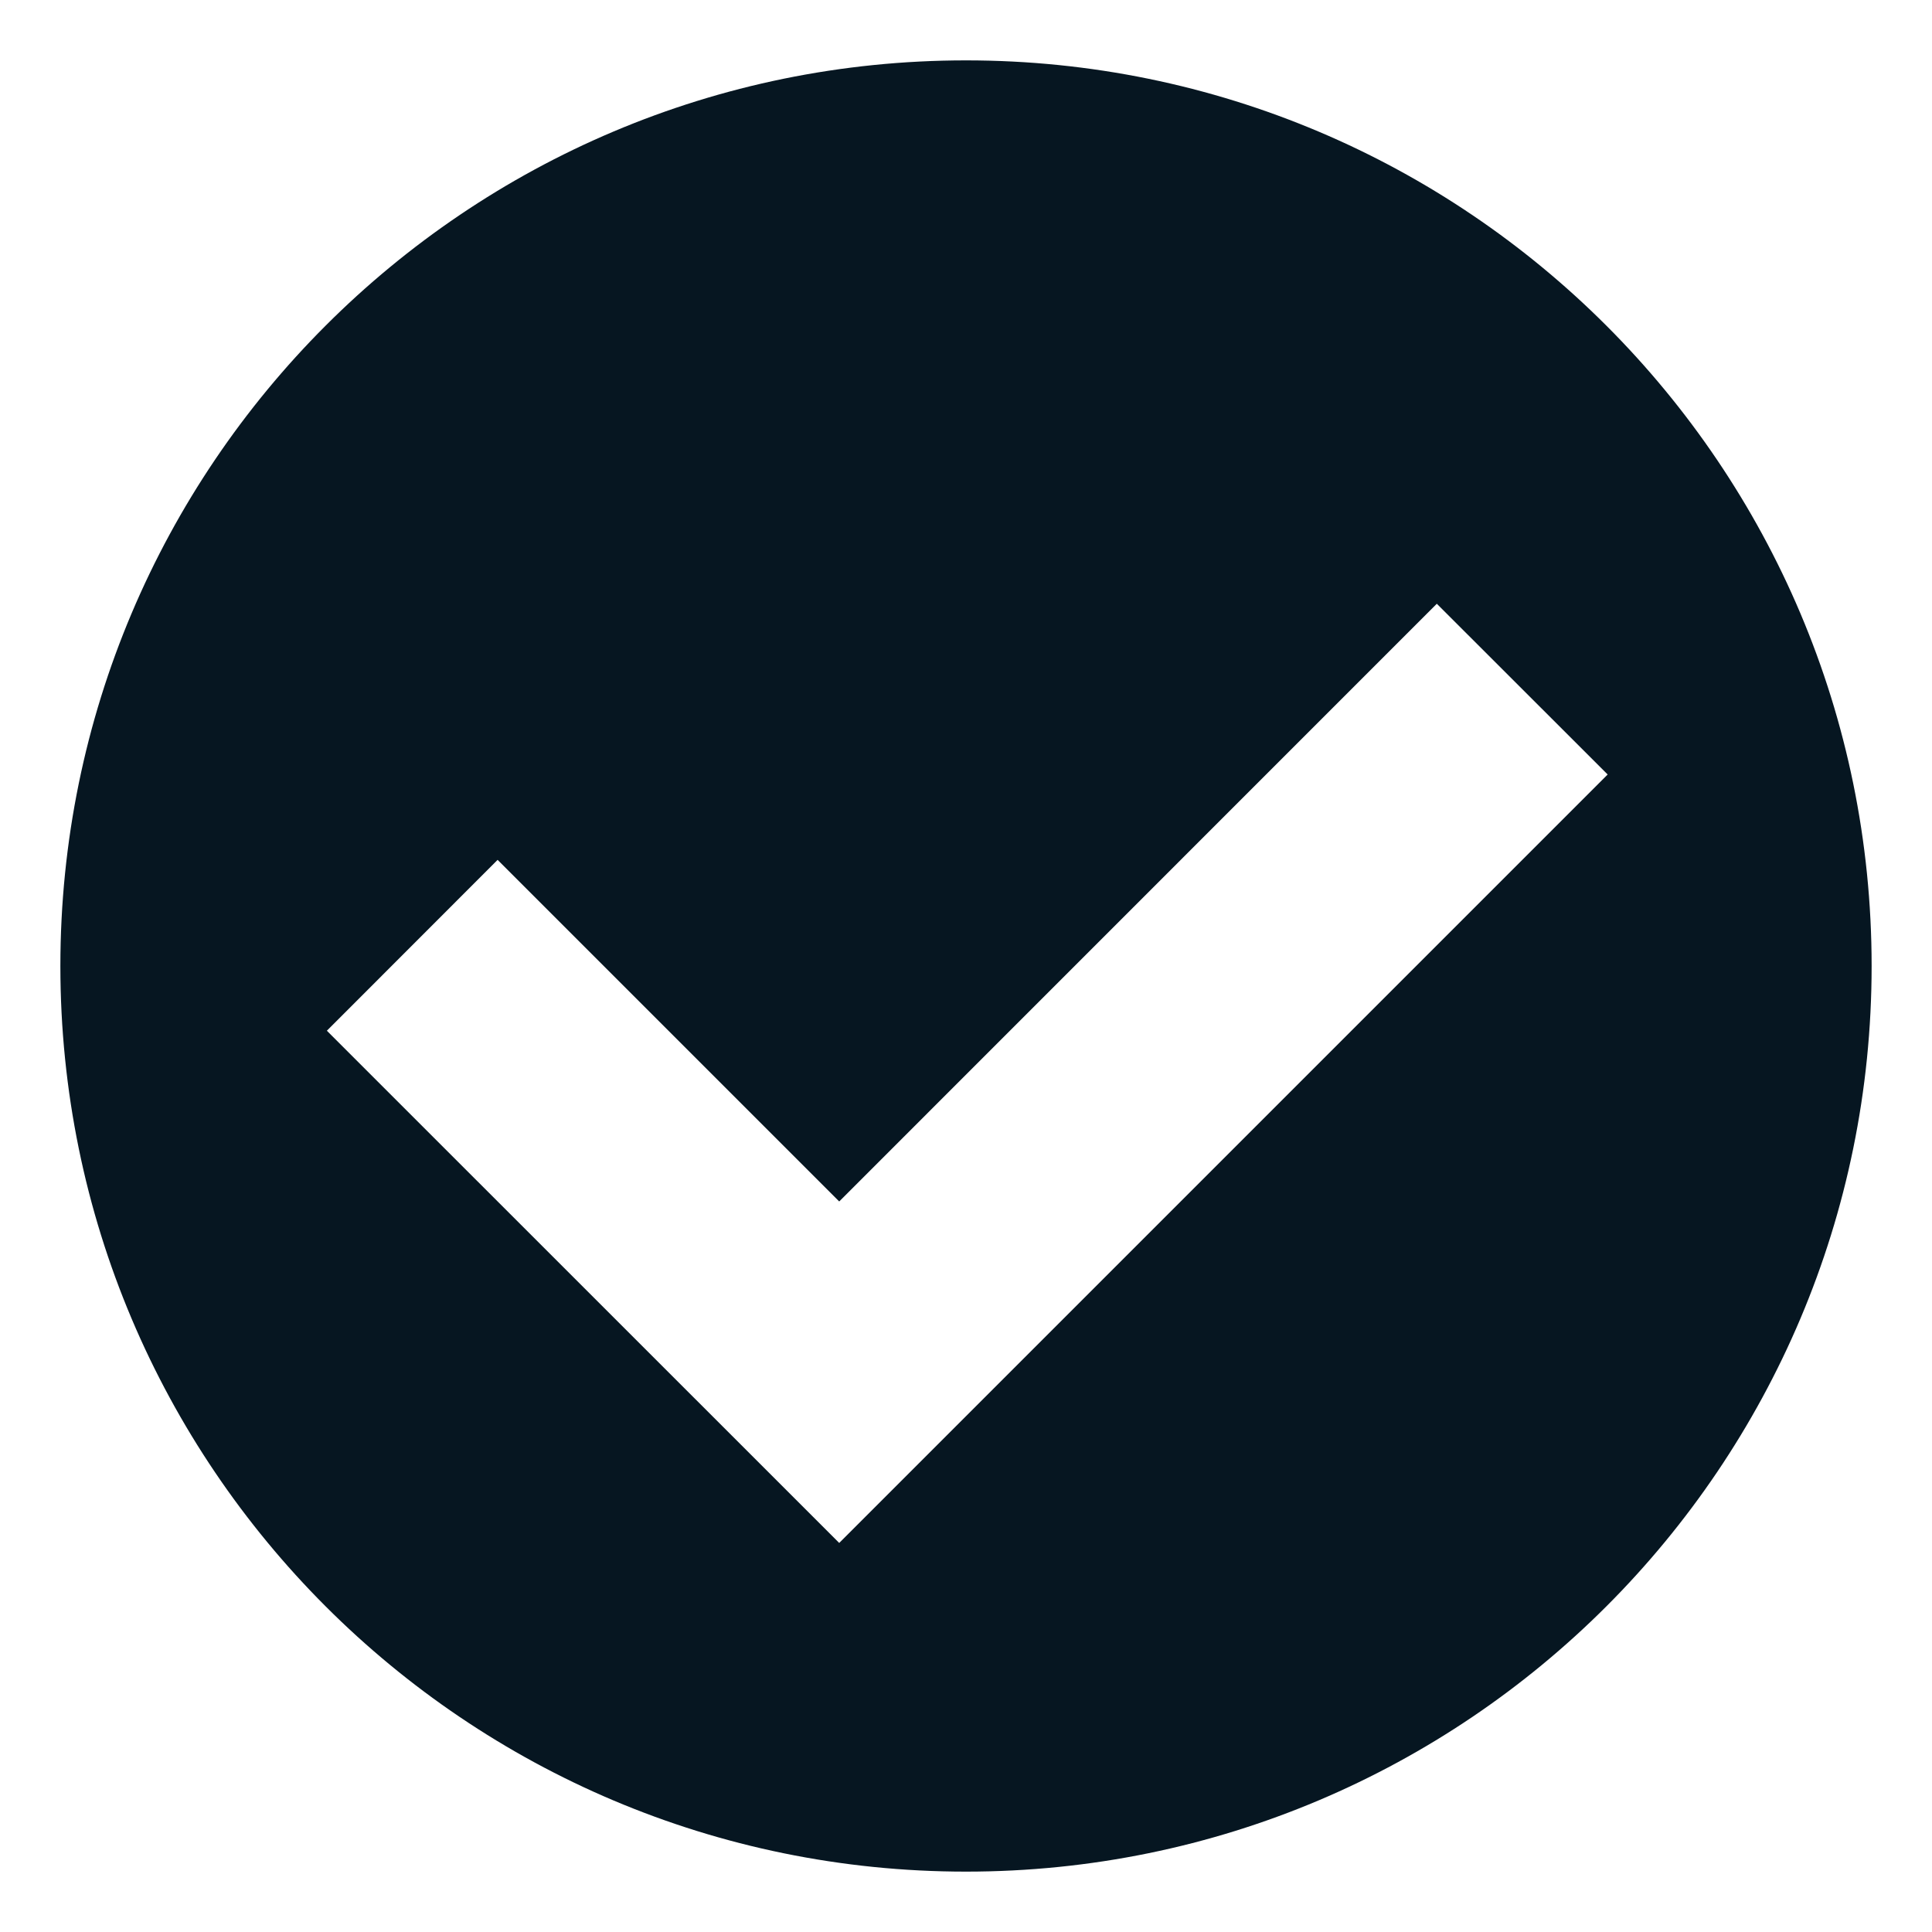
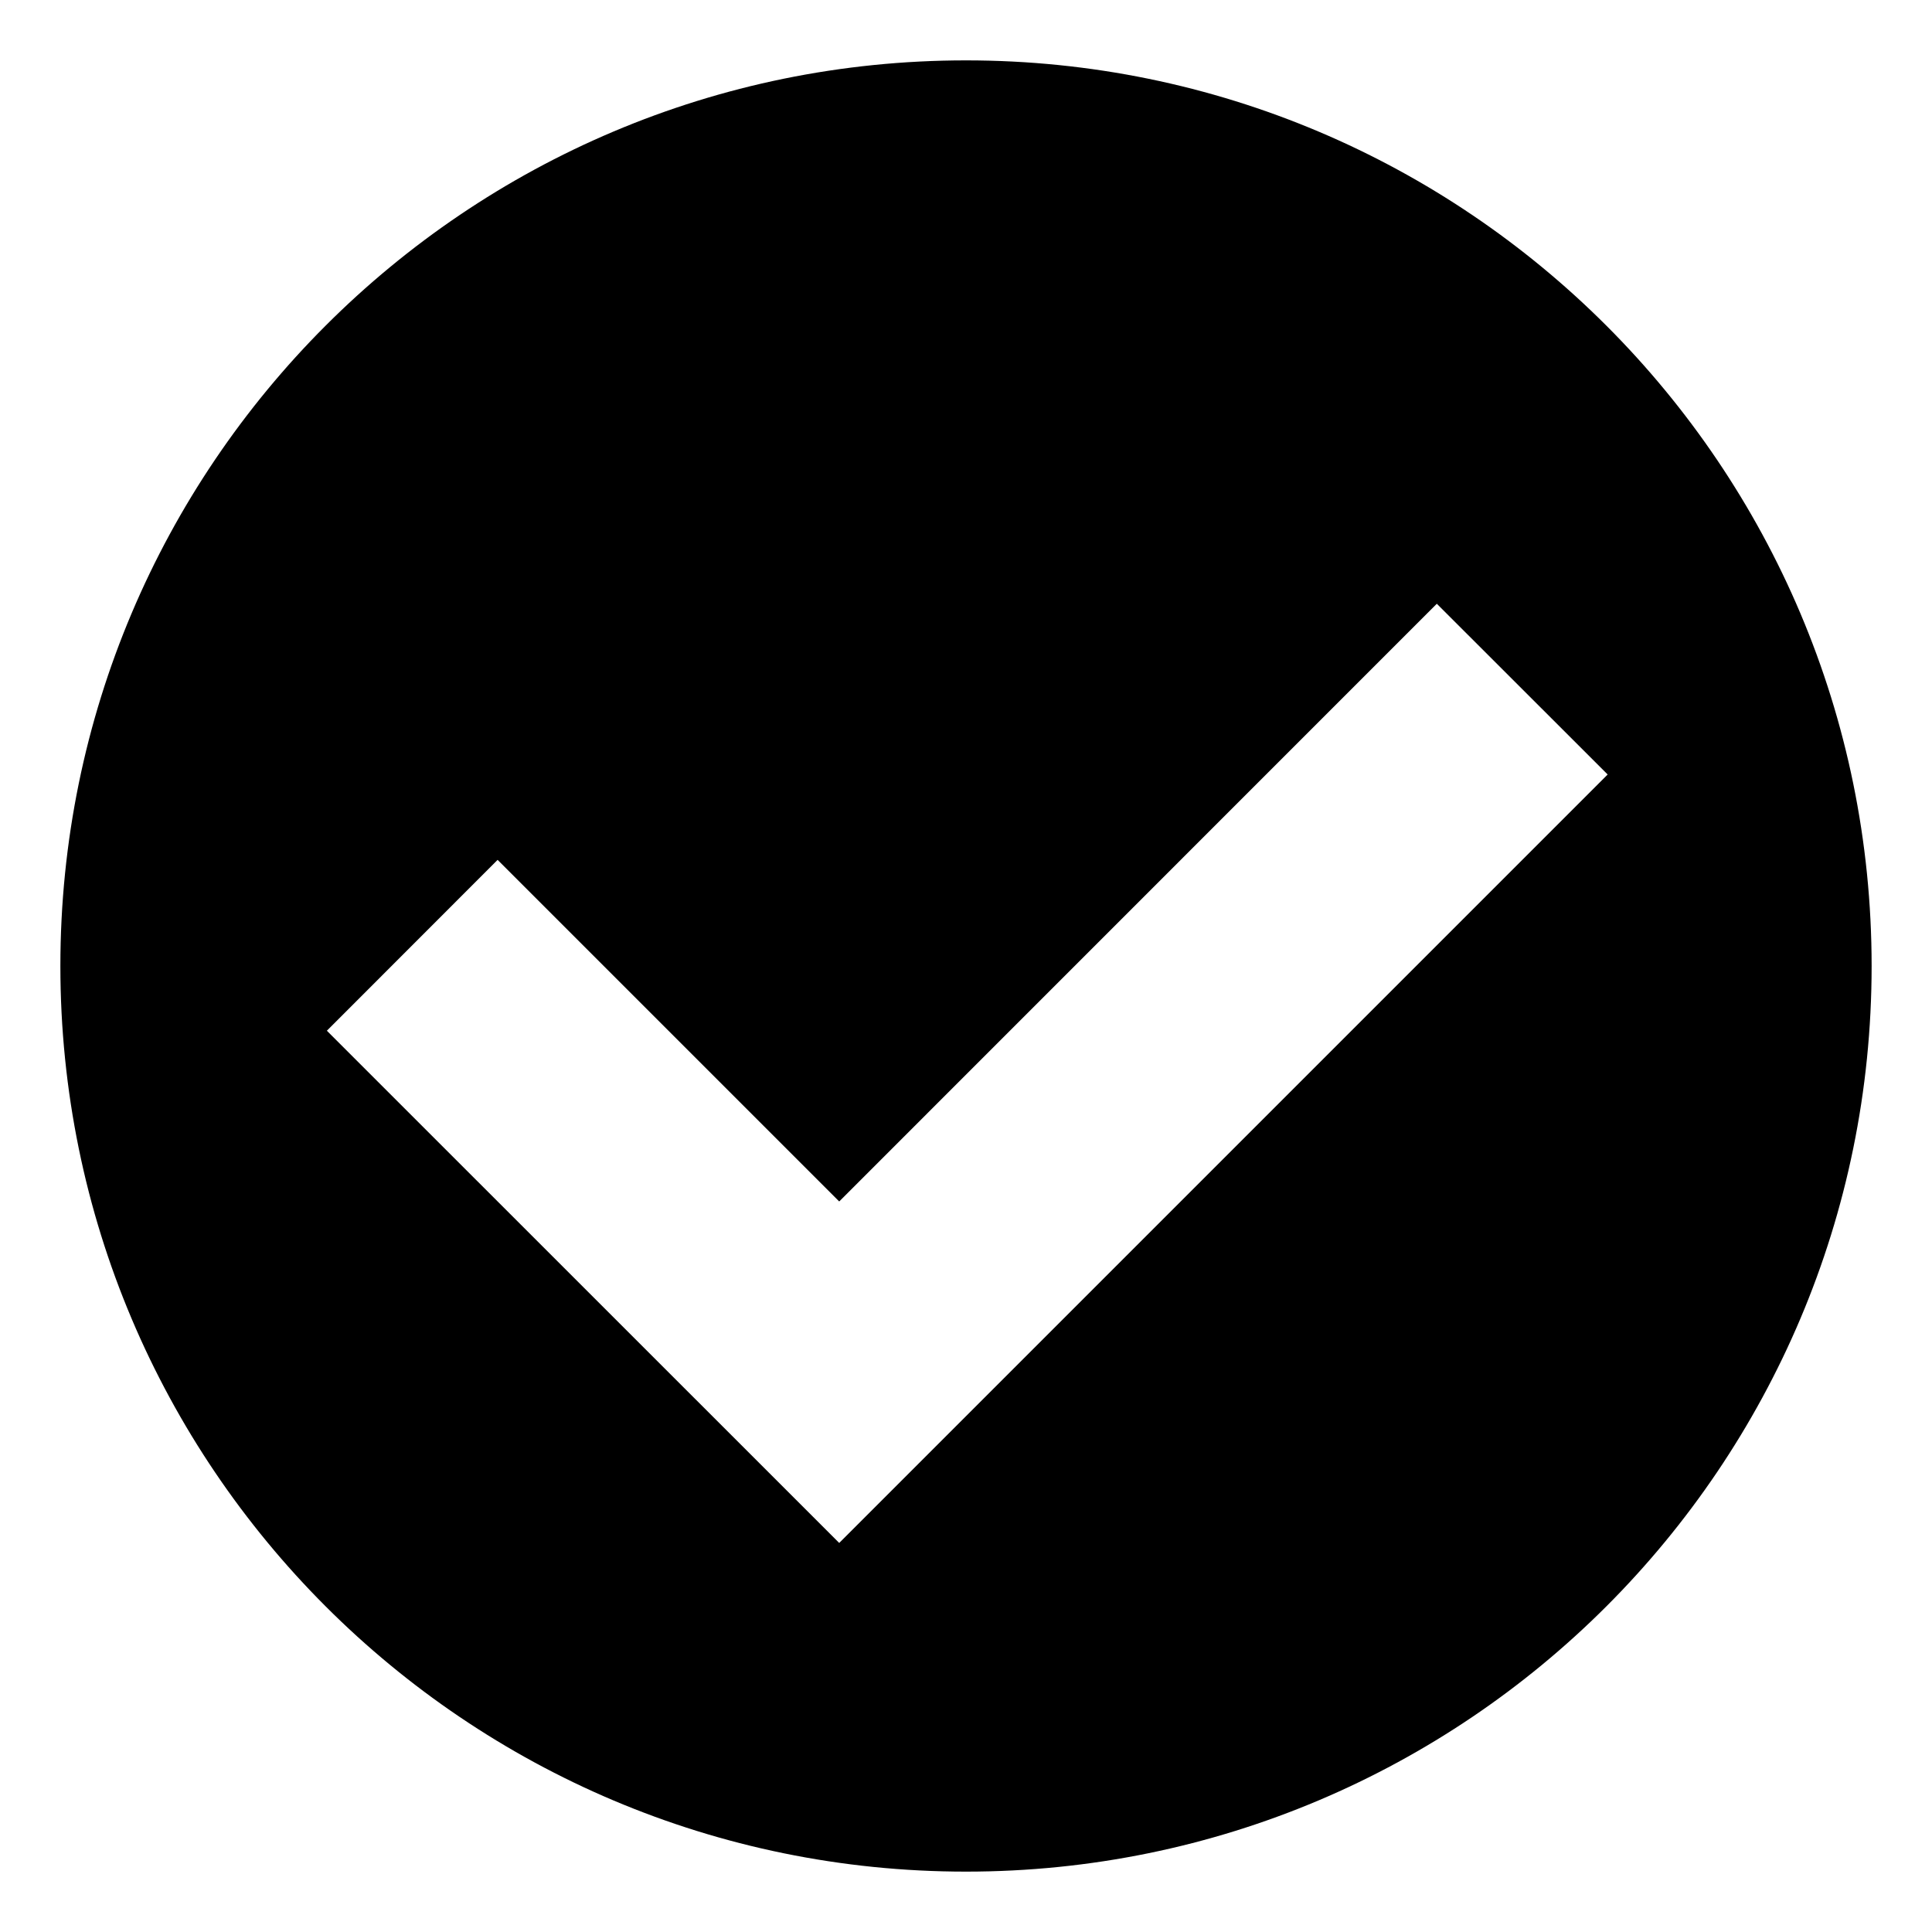
<svg xmlns="http://www.w3.org/2000/svg" width="16px" height="16px" viewBox="0 0 16 16" version="1.1">
  <g id="Glyphs-/-Checkmark-With-Circle" stroke="none" stroke-width="1" fill="none" fill-rule="evenodd">
-     <path d="M8,15.5 C3.858,15.5 0.5,12.142 0.5,8 C0.5,3.858 3.858,0.5 8,0.5 C12.142,0.5 15.5,3.858 15.5,8 C15.5,12.142 12.142,15.5 8,15.5 Z M6.95,9.95 L4.121,7.121 L2.707,8.536 L6.95,12.778 L8.364,11.364 L13.314,6.414 L11.899,5 L6.95,9.95 Z" id="Fill-/-All" fill="#061621" />
+     <path d="M8,15.5 C3.858,15.5 0.5,12.142 0.5,8 C0.5,3.858 3.858,0.5 8,0.5 C12.142,0.5 15.5,3.858 15.5,8 C15.5,12.142 12.142,15.5 8,15.5 Z M6.95,9.95 L4.121,7.121 L2.707,8.536 L6.95,12.778 L8.364,11.364 L13.314,6.414 L11.899,5 L6.95,9.95 Z" fill="#000000" />
  </g>
</svg>
